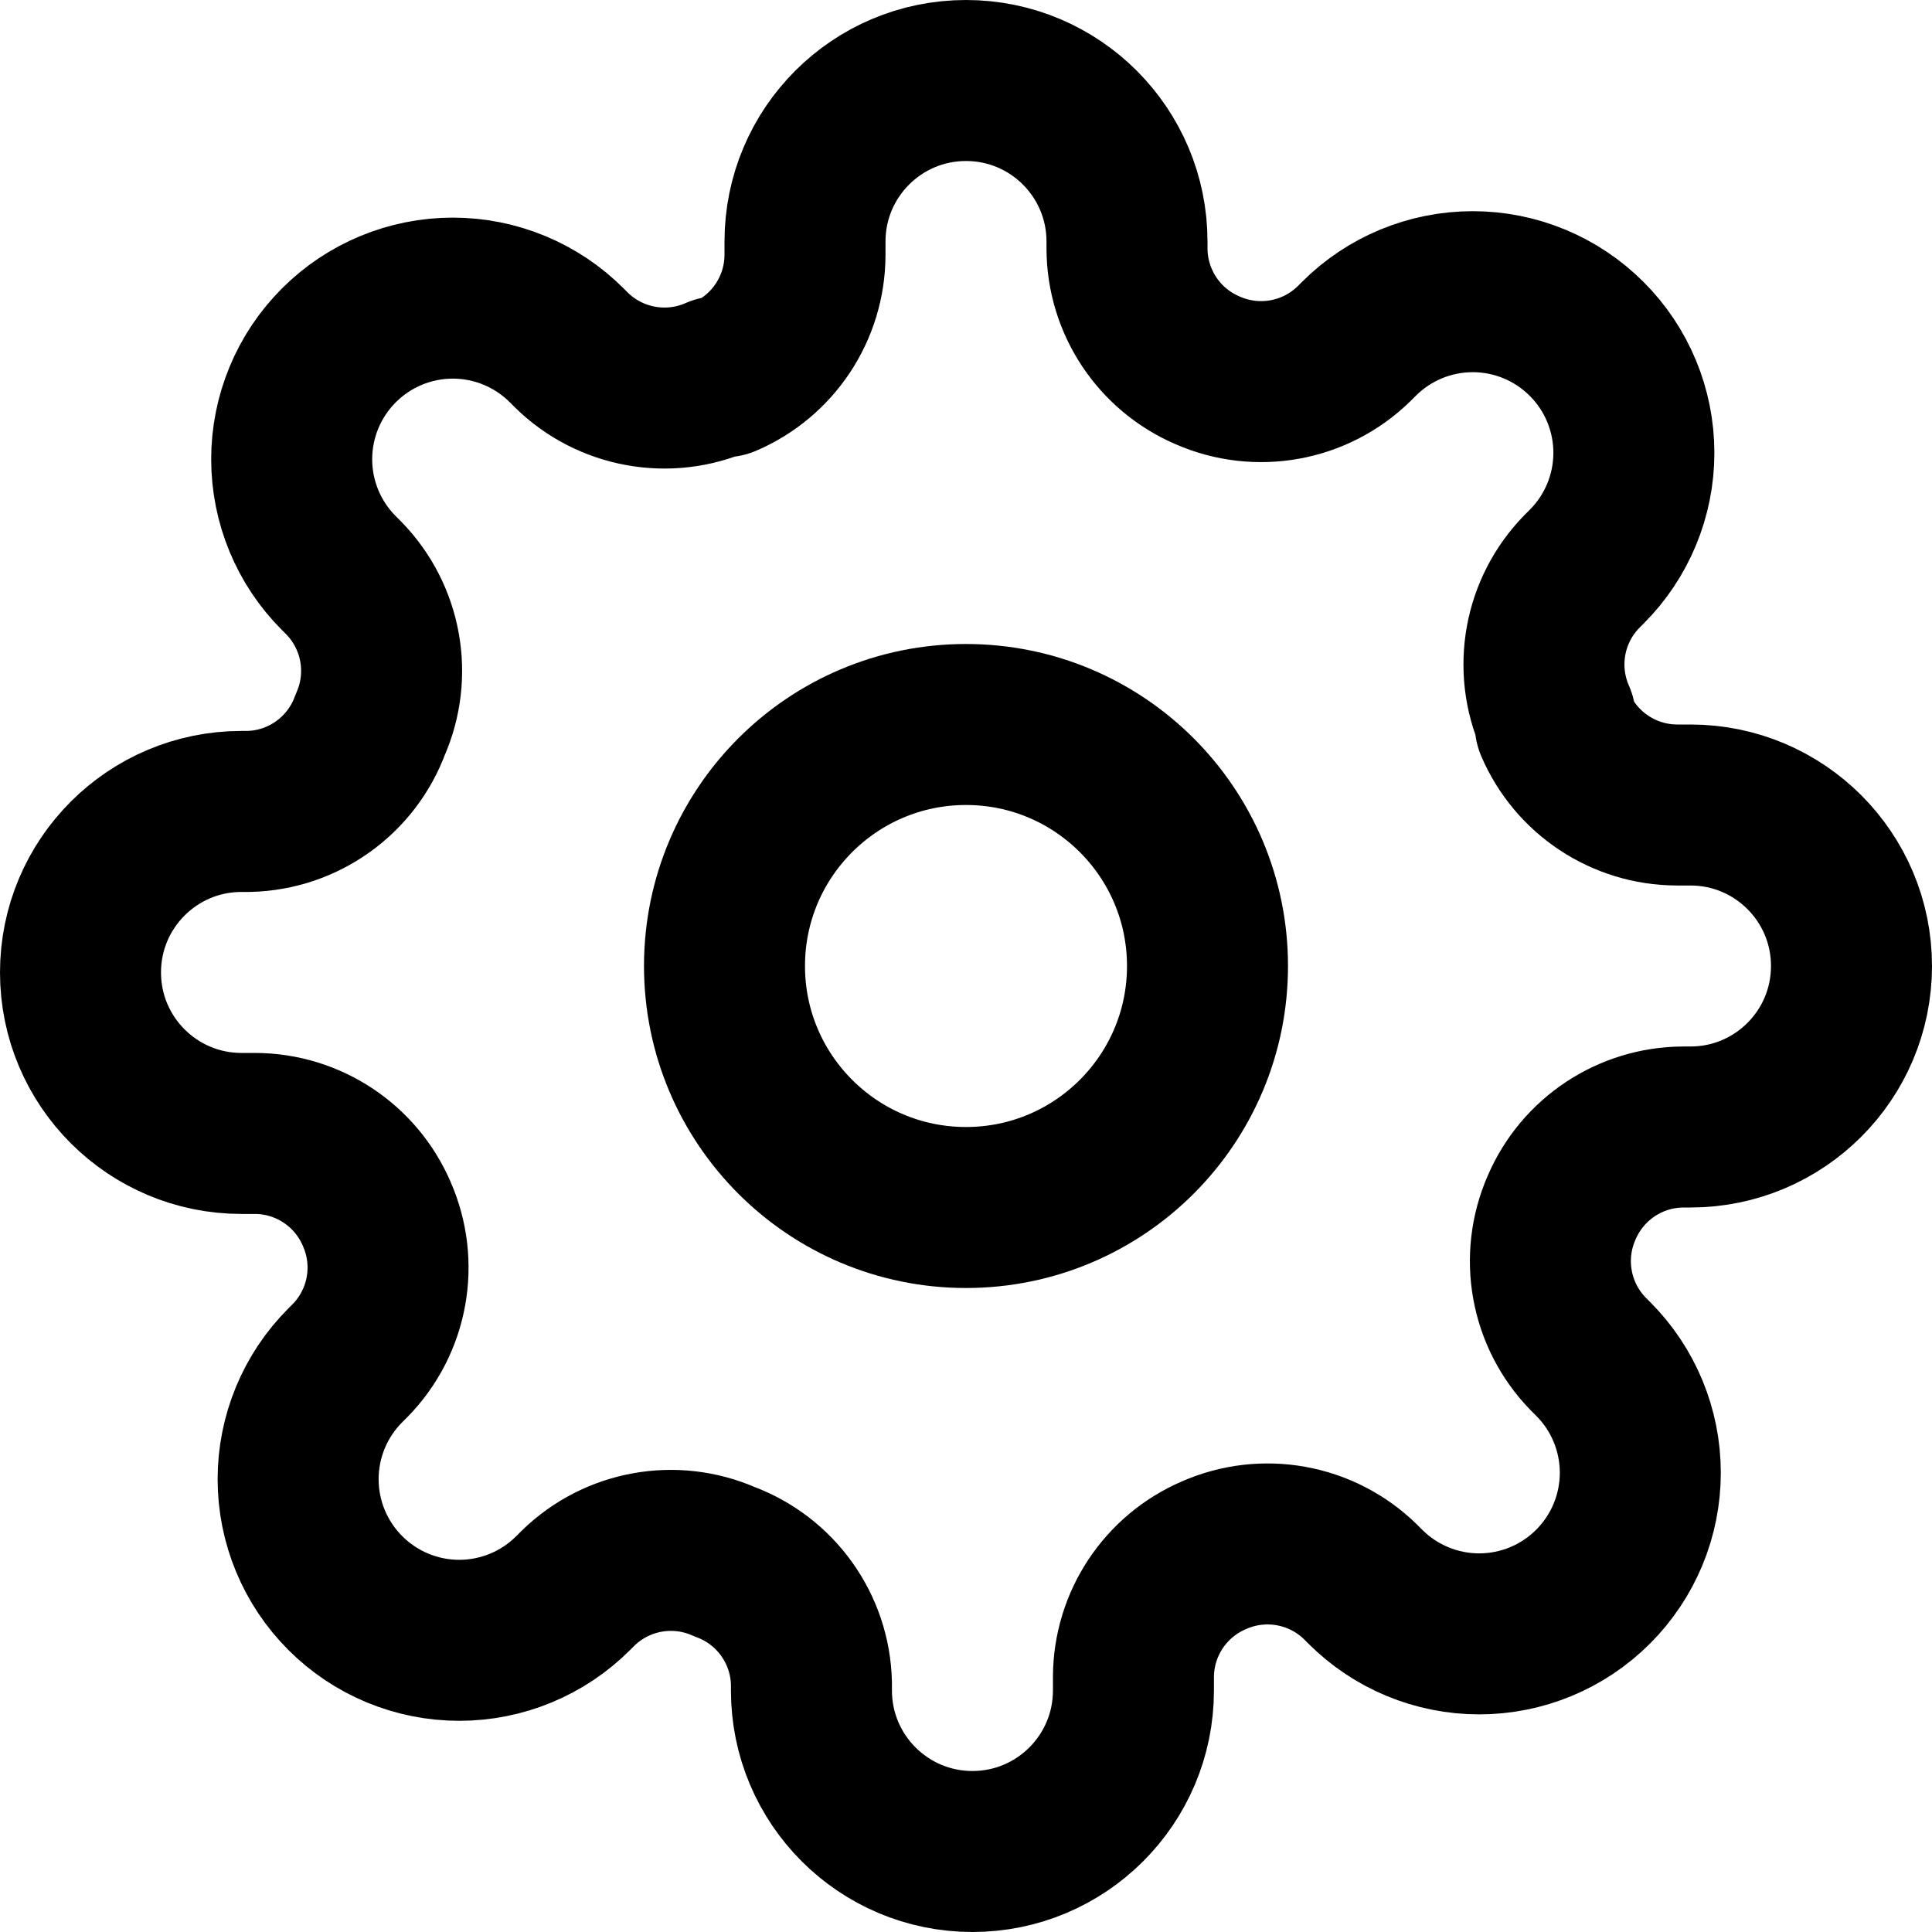
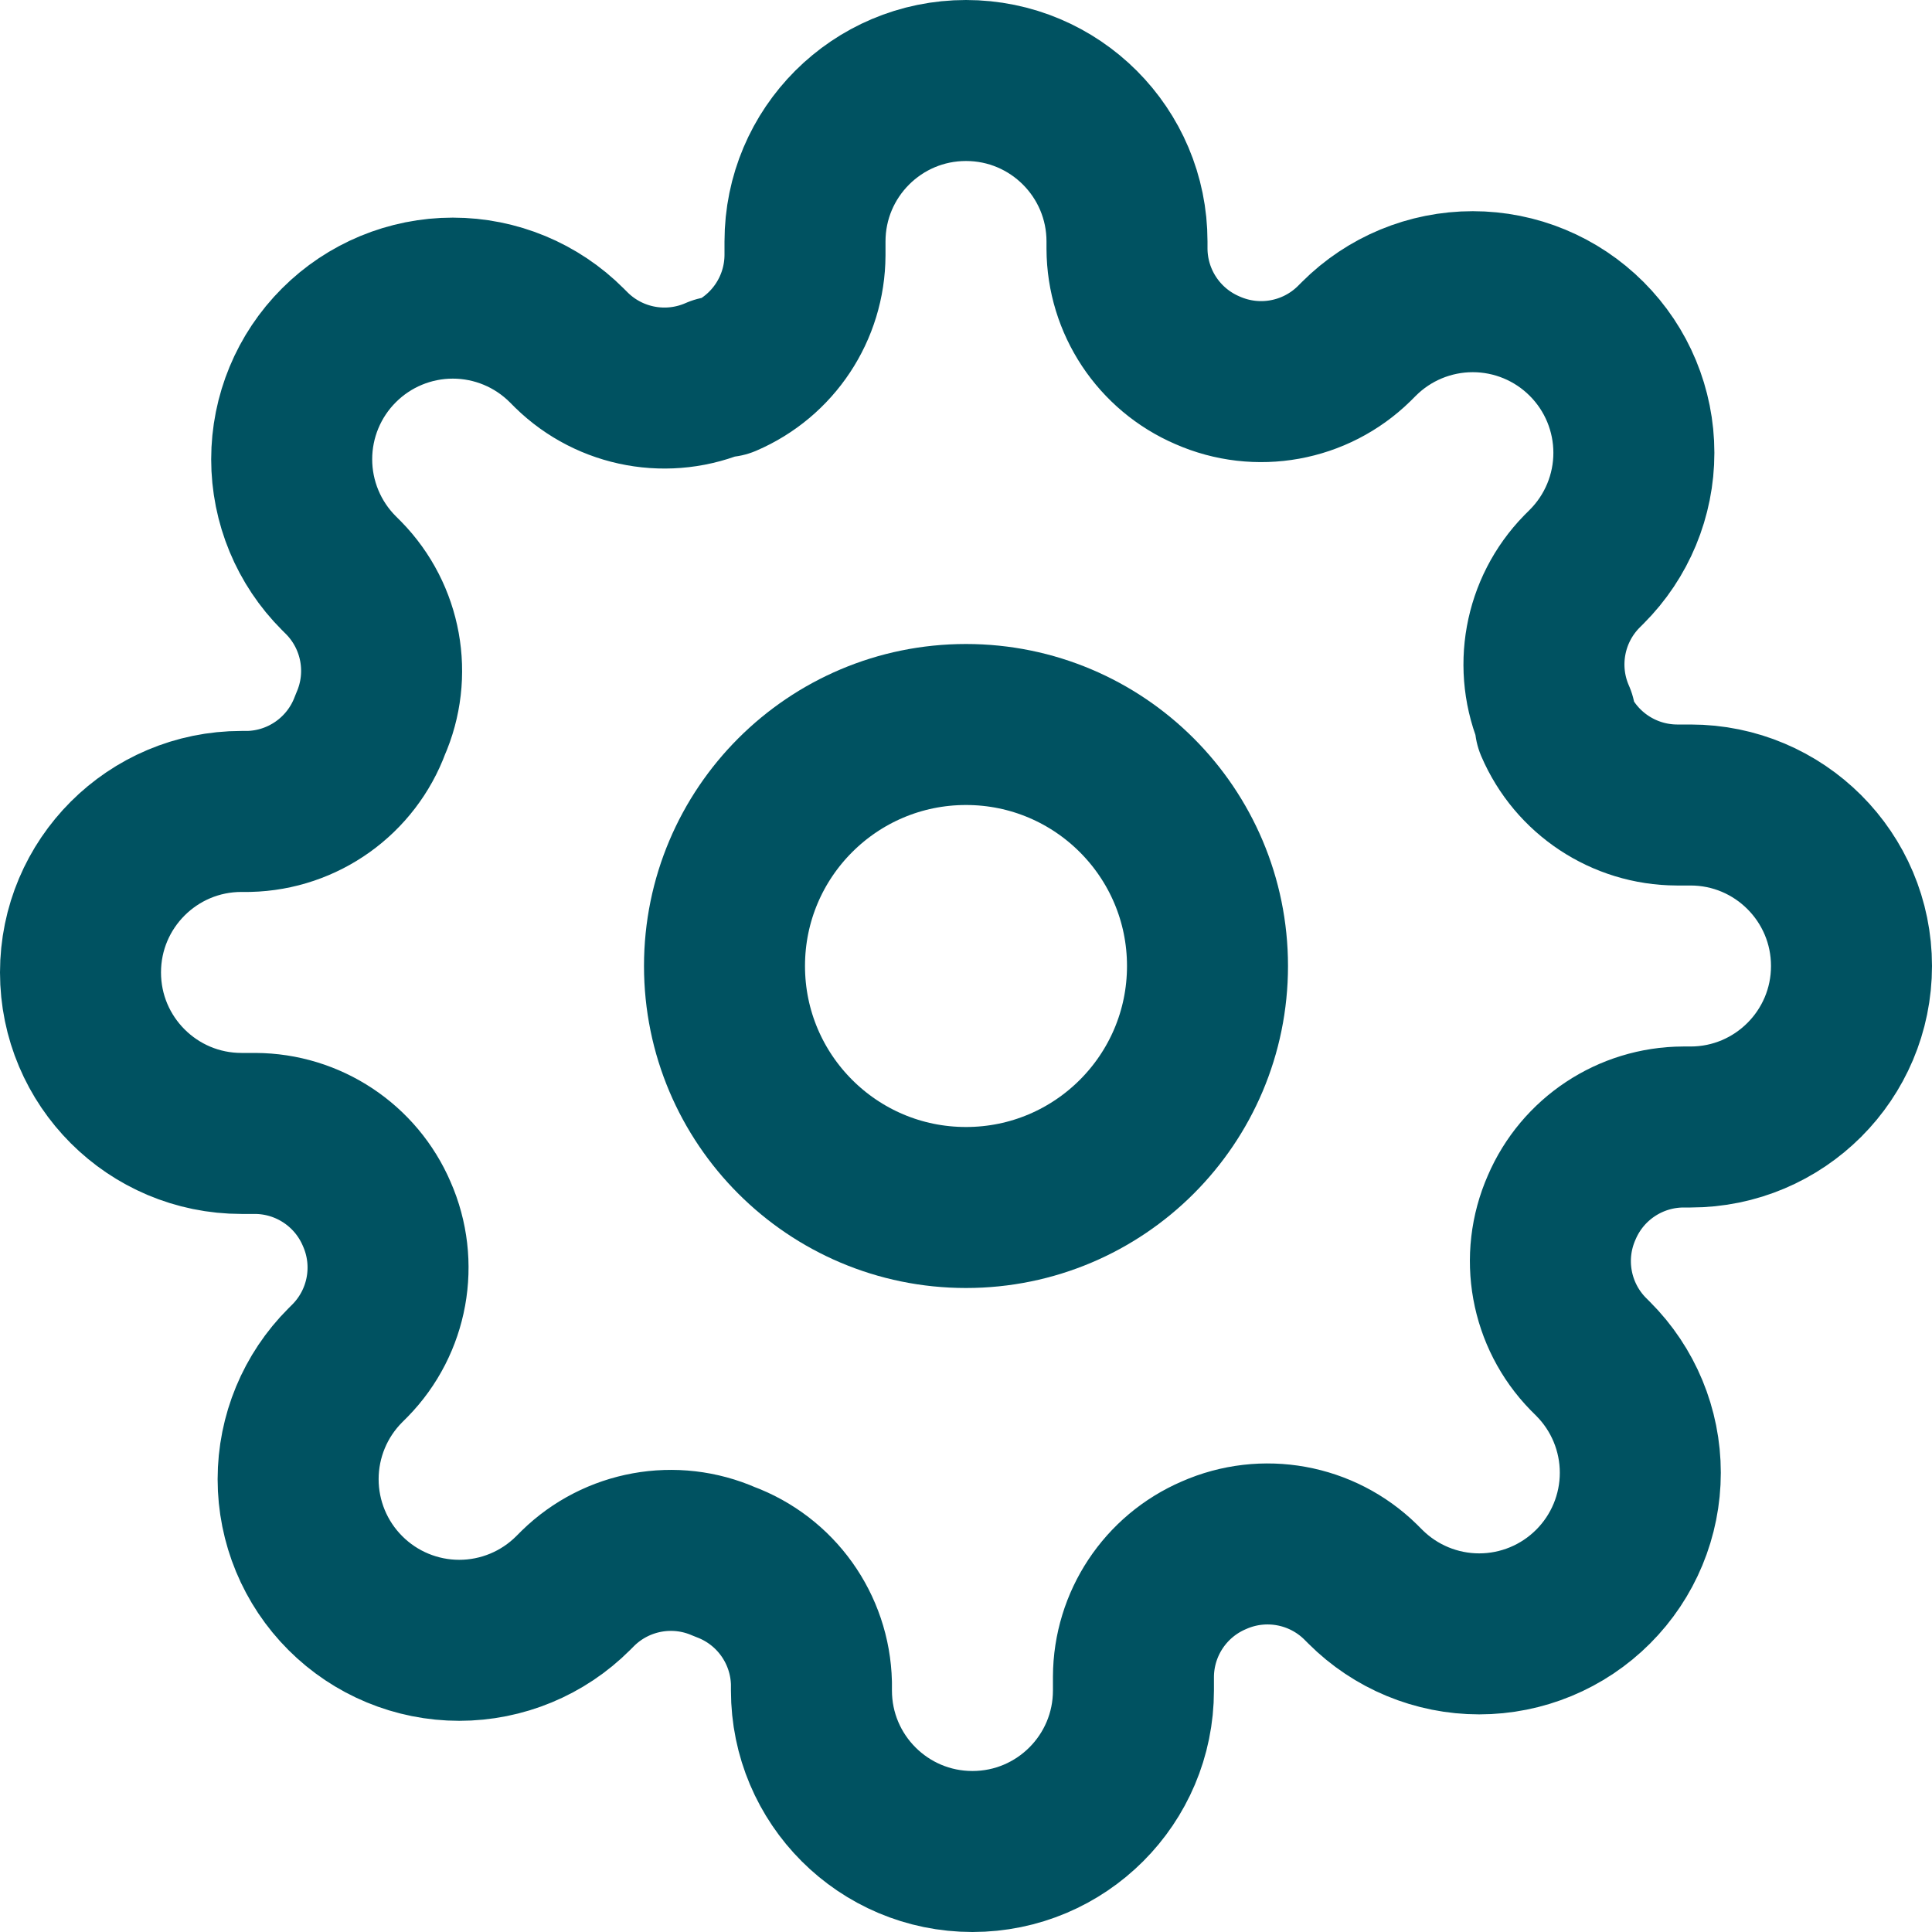
- <svg xmlns="http://www.w3.org/2000/svg" width="24" height="24" viewBox="0 0 24 24" fill="none" stroke="rgb(0, 0, 0)" stroke-width="2" stroke-linecap="round" stroke-linejoin="round" class="feather feather-settings">
-   <circle cx="12" cy="12" r="3">
- </circle>
+ <svg xmlns="http://www.w3.org/2000/svg" width="24" height="24" viewBox="0 0 24 24" fill="none" stroke="rgb(0, 82, 97)" stroke-width="2" stroke-linecap="round" stroke-linejoin="round" class="feather feather-settings">
+   <circle cx="12" cy="12" r="3" />
  <path d="M19.4 15a1.65 1.65 0 0 0 .33 1.82l.06.06a2 2 0 0 1 0 2.83 2 2 0 0 1-2.83 0l-.06-.06a1.65 1.65 0 0 0-1.82-.33 1.65 1.65 0 0 0-1 1.51V21a2 2 0 0 1-2 2 2 2 0 0 1-2-2v-.09A1.65 1.65 0 0 0 9 19.4a1.65 1.65 0 0 0-1.82.33l-.06.06a2 2 0 0 1-2.83 0 2 2 0 0 1 0-2.83l.06-.06a1.65 1.65 0 0 0 .33-1.82 1.65 1.65 0 0 0-1.51-1H3a2 2 0 0 1-2-2 2 2 0 0 1 2-2h.09A1.65 1.65 0 0 0 4.6 9a1.65 1.65 0 0 0-.33-1.82l-.06-.06a2 2 0 0 1 0-2.83 2 2 0 0 1 2.83 0l.06.06a1.65 1.65 0 0 0 1.82.33H9a1.65 1.65 0 0 0 1-1.51V3a2 2 0 0 1 2-2 2 2 0 0 1 2 2v.09a1.65 1.65 0 0 0 1 1.51 1.65 1.65 0 0 0 1.82-.33l.06-.06a2 2 0 0 1 2.83 0 2 2 0 0 1 0 2.83l-.06.06a1.65 1.65 0 0 0-.33 1.82V9a1.65 1.65 0 0 0 1.51 1H21a2 2 0 0 1 2 2 2 2 0 0 1-2 2h-.09a1.65 1.65 0 0 0-1.51 1z" />
</svg>
